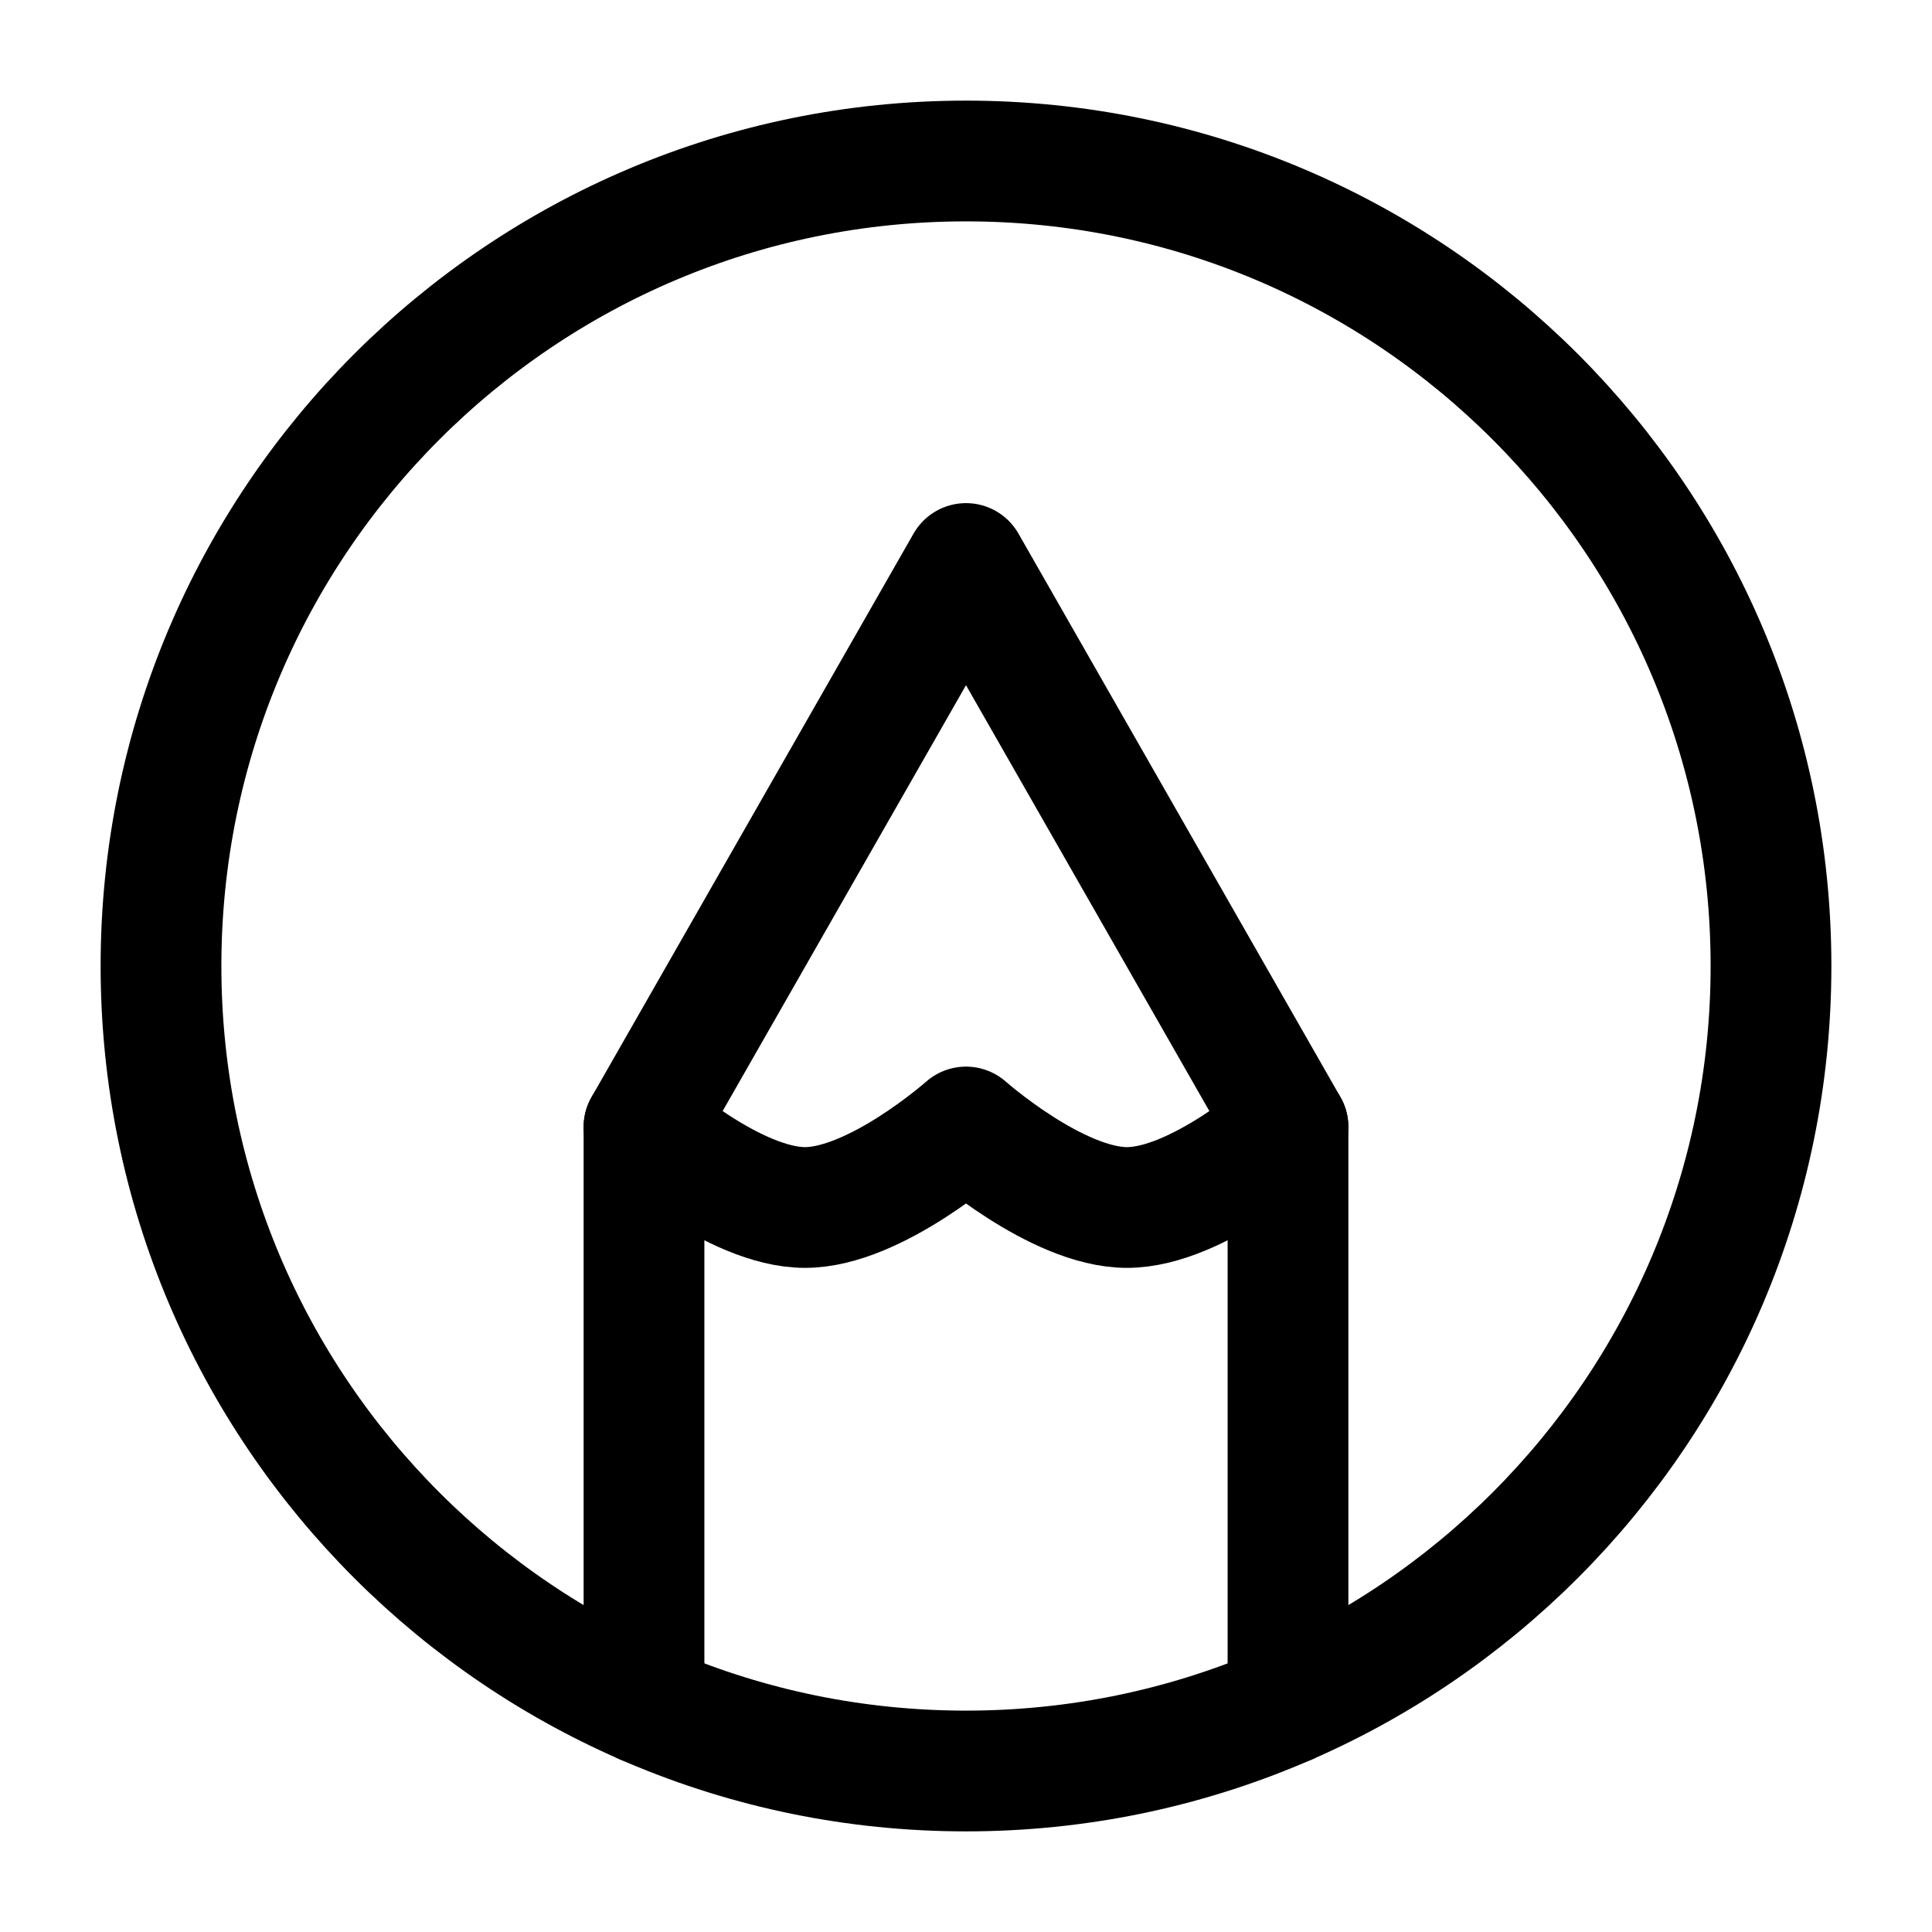
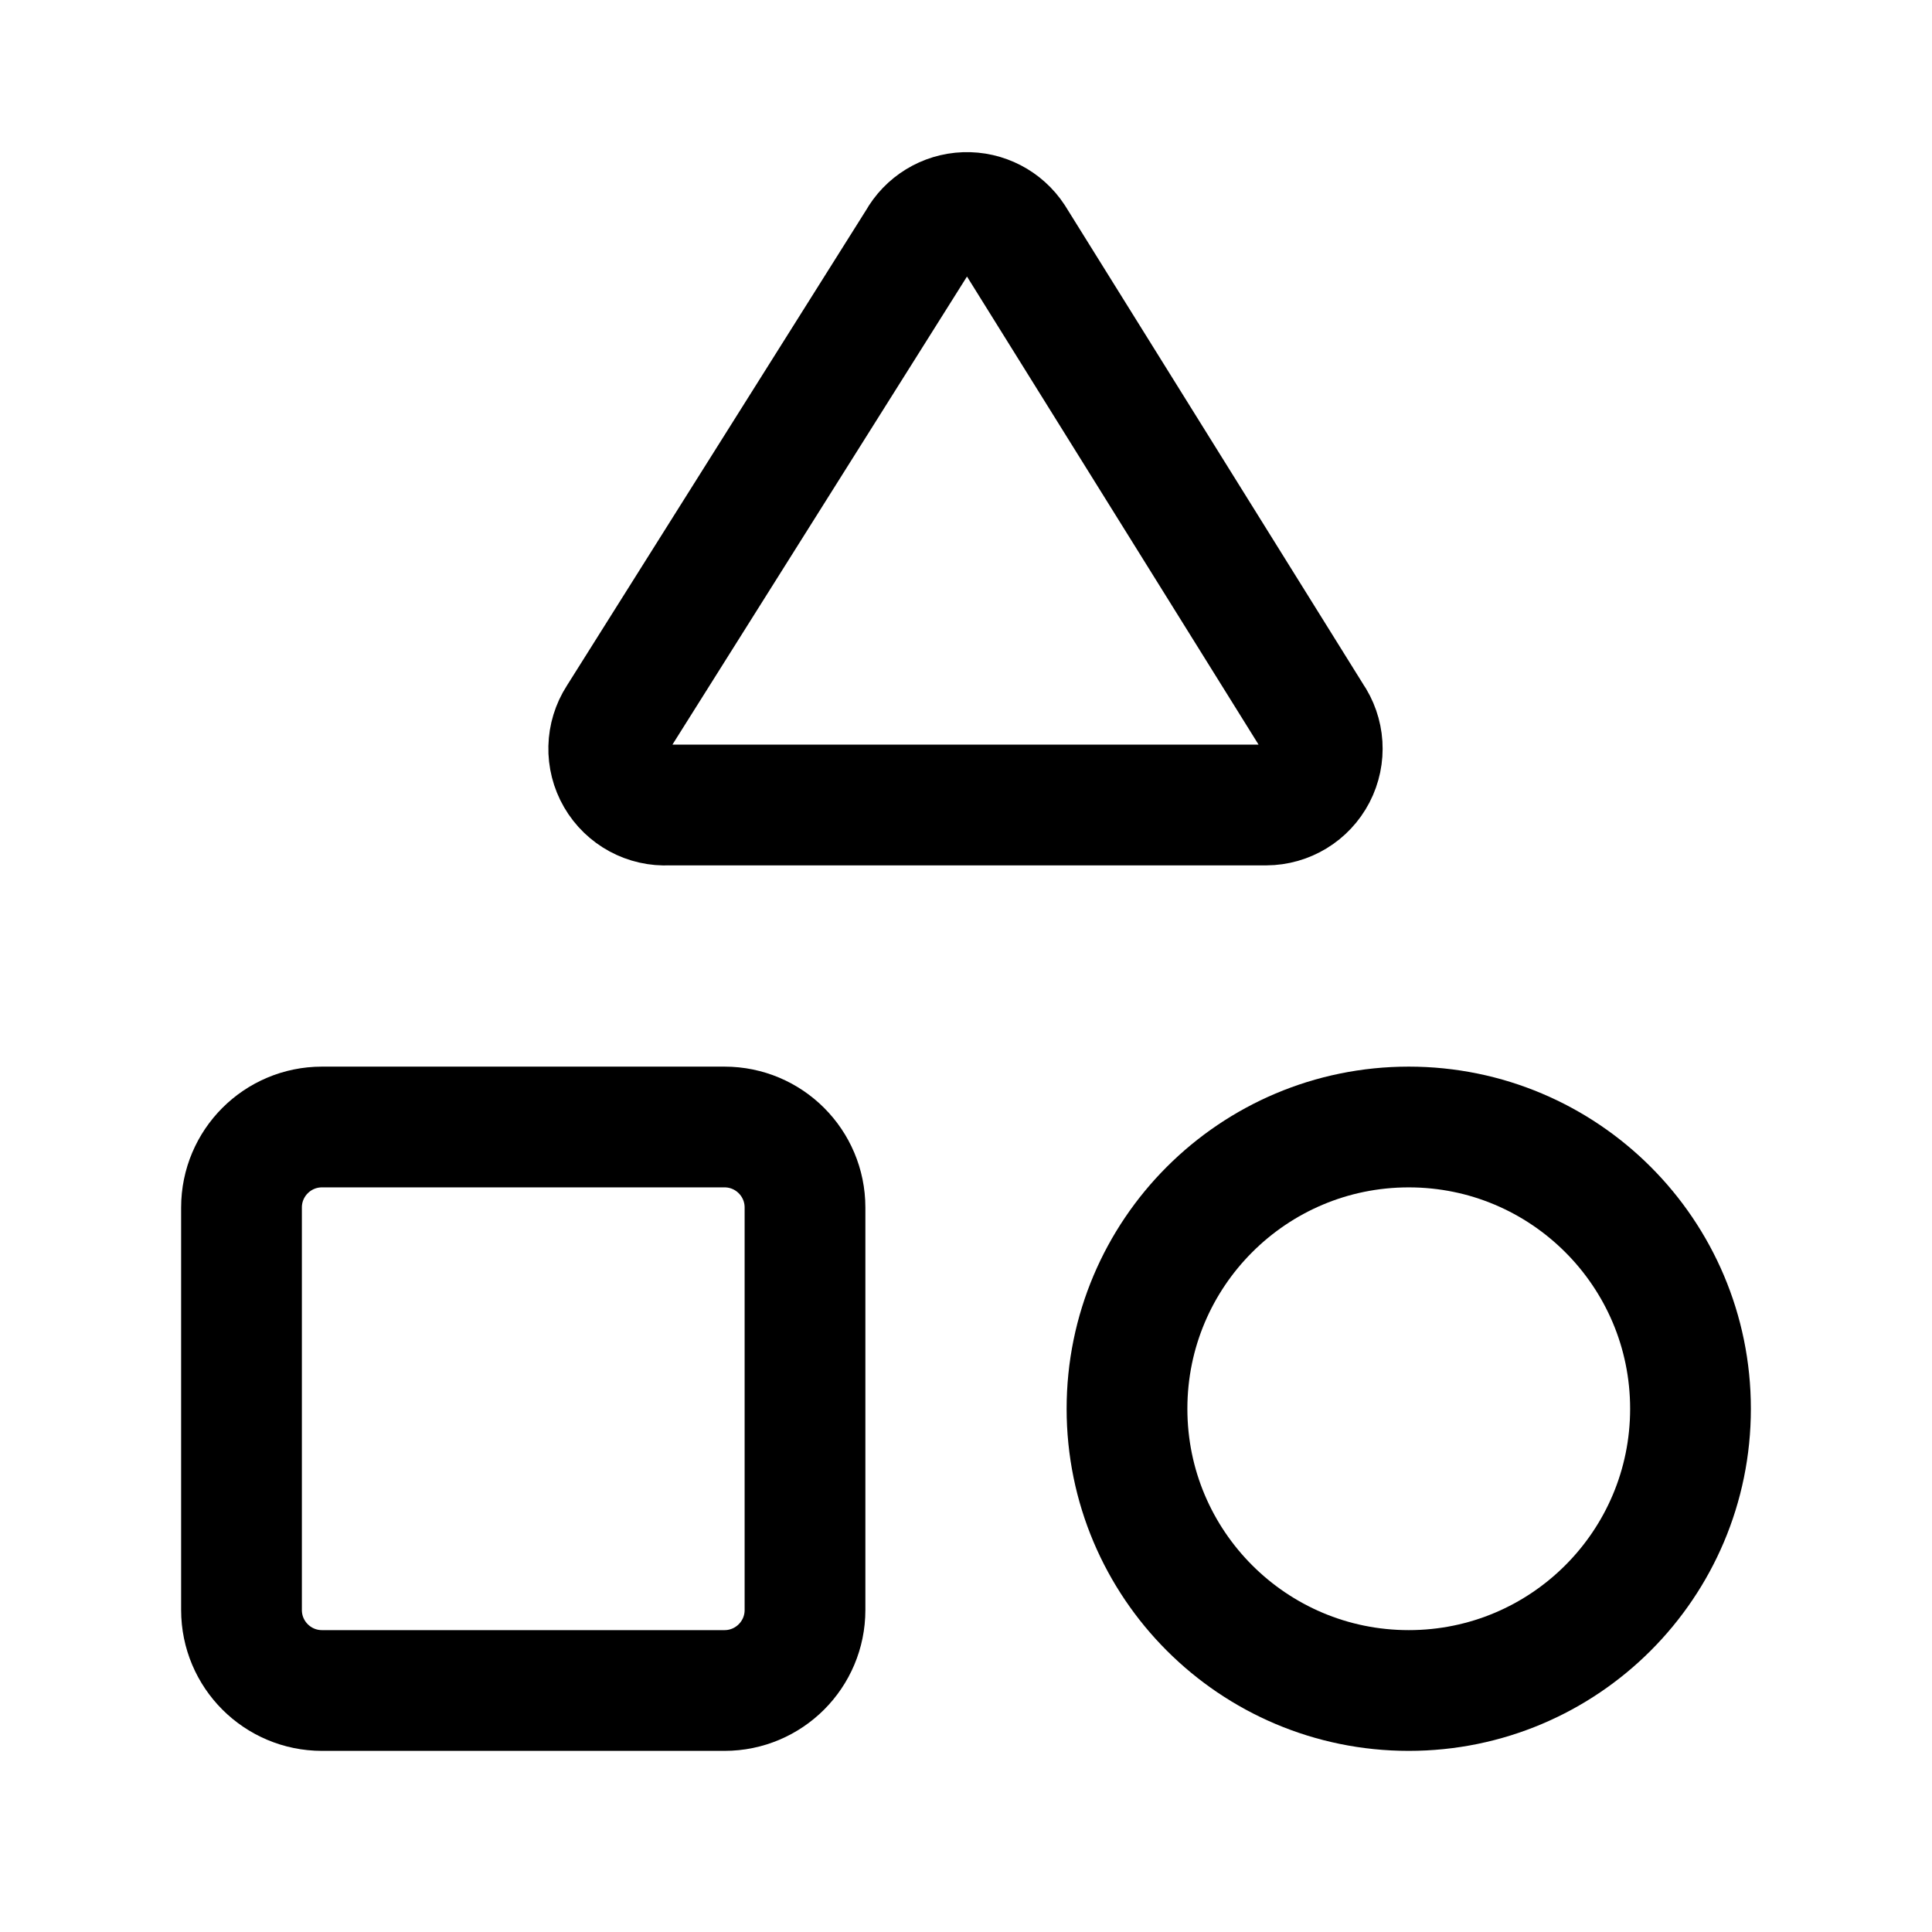
- <svg xmlns="http://www.w3.org/2000/svg" stroke-width="1.5" viewBox="0 0 24 24" fill="none">
-   <path d="M12 2C6.477 2 2 6.477 2 12C2 17.523 6.477 22 12 22C17.523 22 22 17.523 22 12C22 6.477 17.523 2 12 2Z" stroke="currentColor" stroke-linecap="round" stroke-linejoin="round" />
-   <path d="M8 21.168V14L12 7L16 14V21.168" stroke="currentColor" stroke-linecap="round" stroke-linejoin="round" />
-   <path d="M8 14C8 14 9.127 15 10 15C10.873 15 12 14 12 14C12 14 13.127 15 14 15C14.873 15 16 14 16 14" stroke="currentColor" stroke-linecap="round" stroke-linejoin="round" />
+ <svg xmlns="http://www.w3.org/2000/svg" viewBox="0 0 24 24" fill="none" stroke="currentColor" stroke-width="1.5" stroke-linecap="round" stroke-linejoin="round">
+   <path d="M8.3 10a.7.7 0 0 1-.626-1.079L11.4 3a.7.7 0 0 1 1.198-.043L16.3 8.9a.7.7 0 0 1-.572 1.1Z" />
+   <rect x="3" y="14" width="7" height="7" rx="1" />
+   <circle cx="17.5" cy="17.5" r="3.5" />
</svg>
